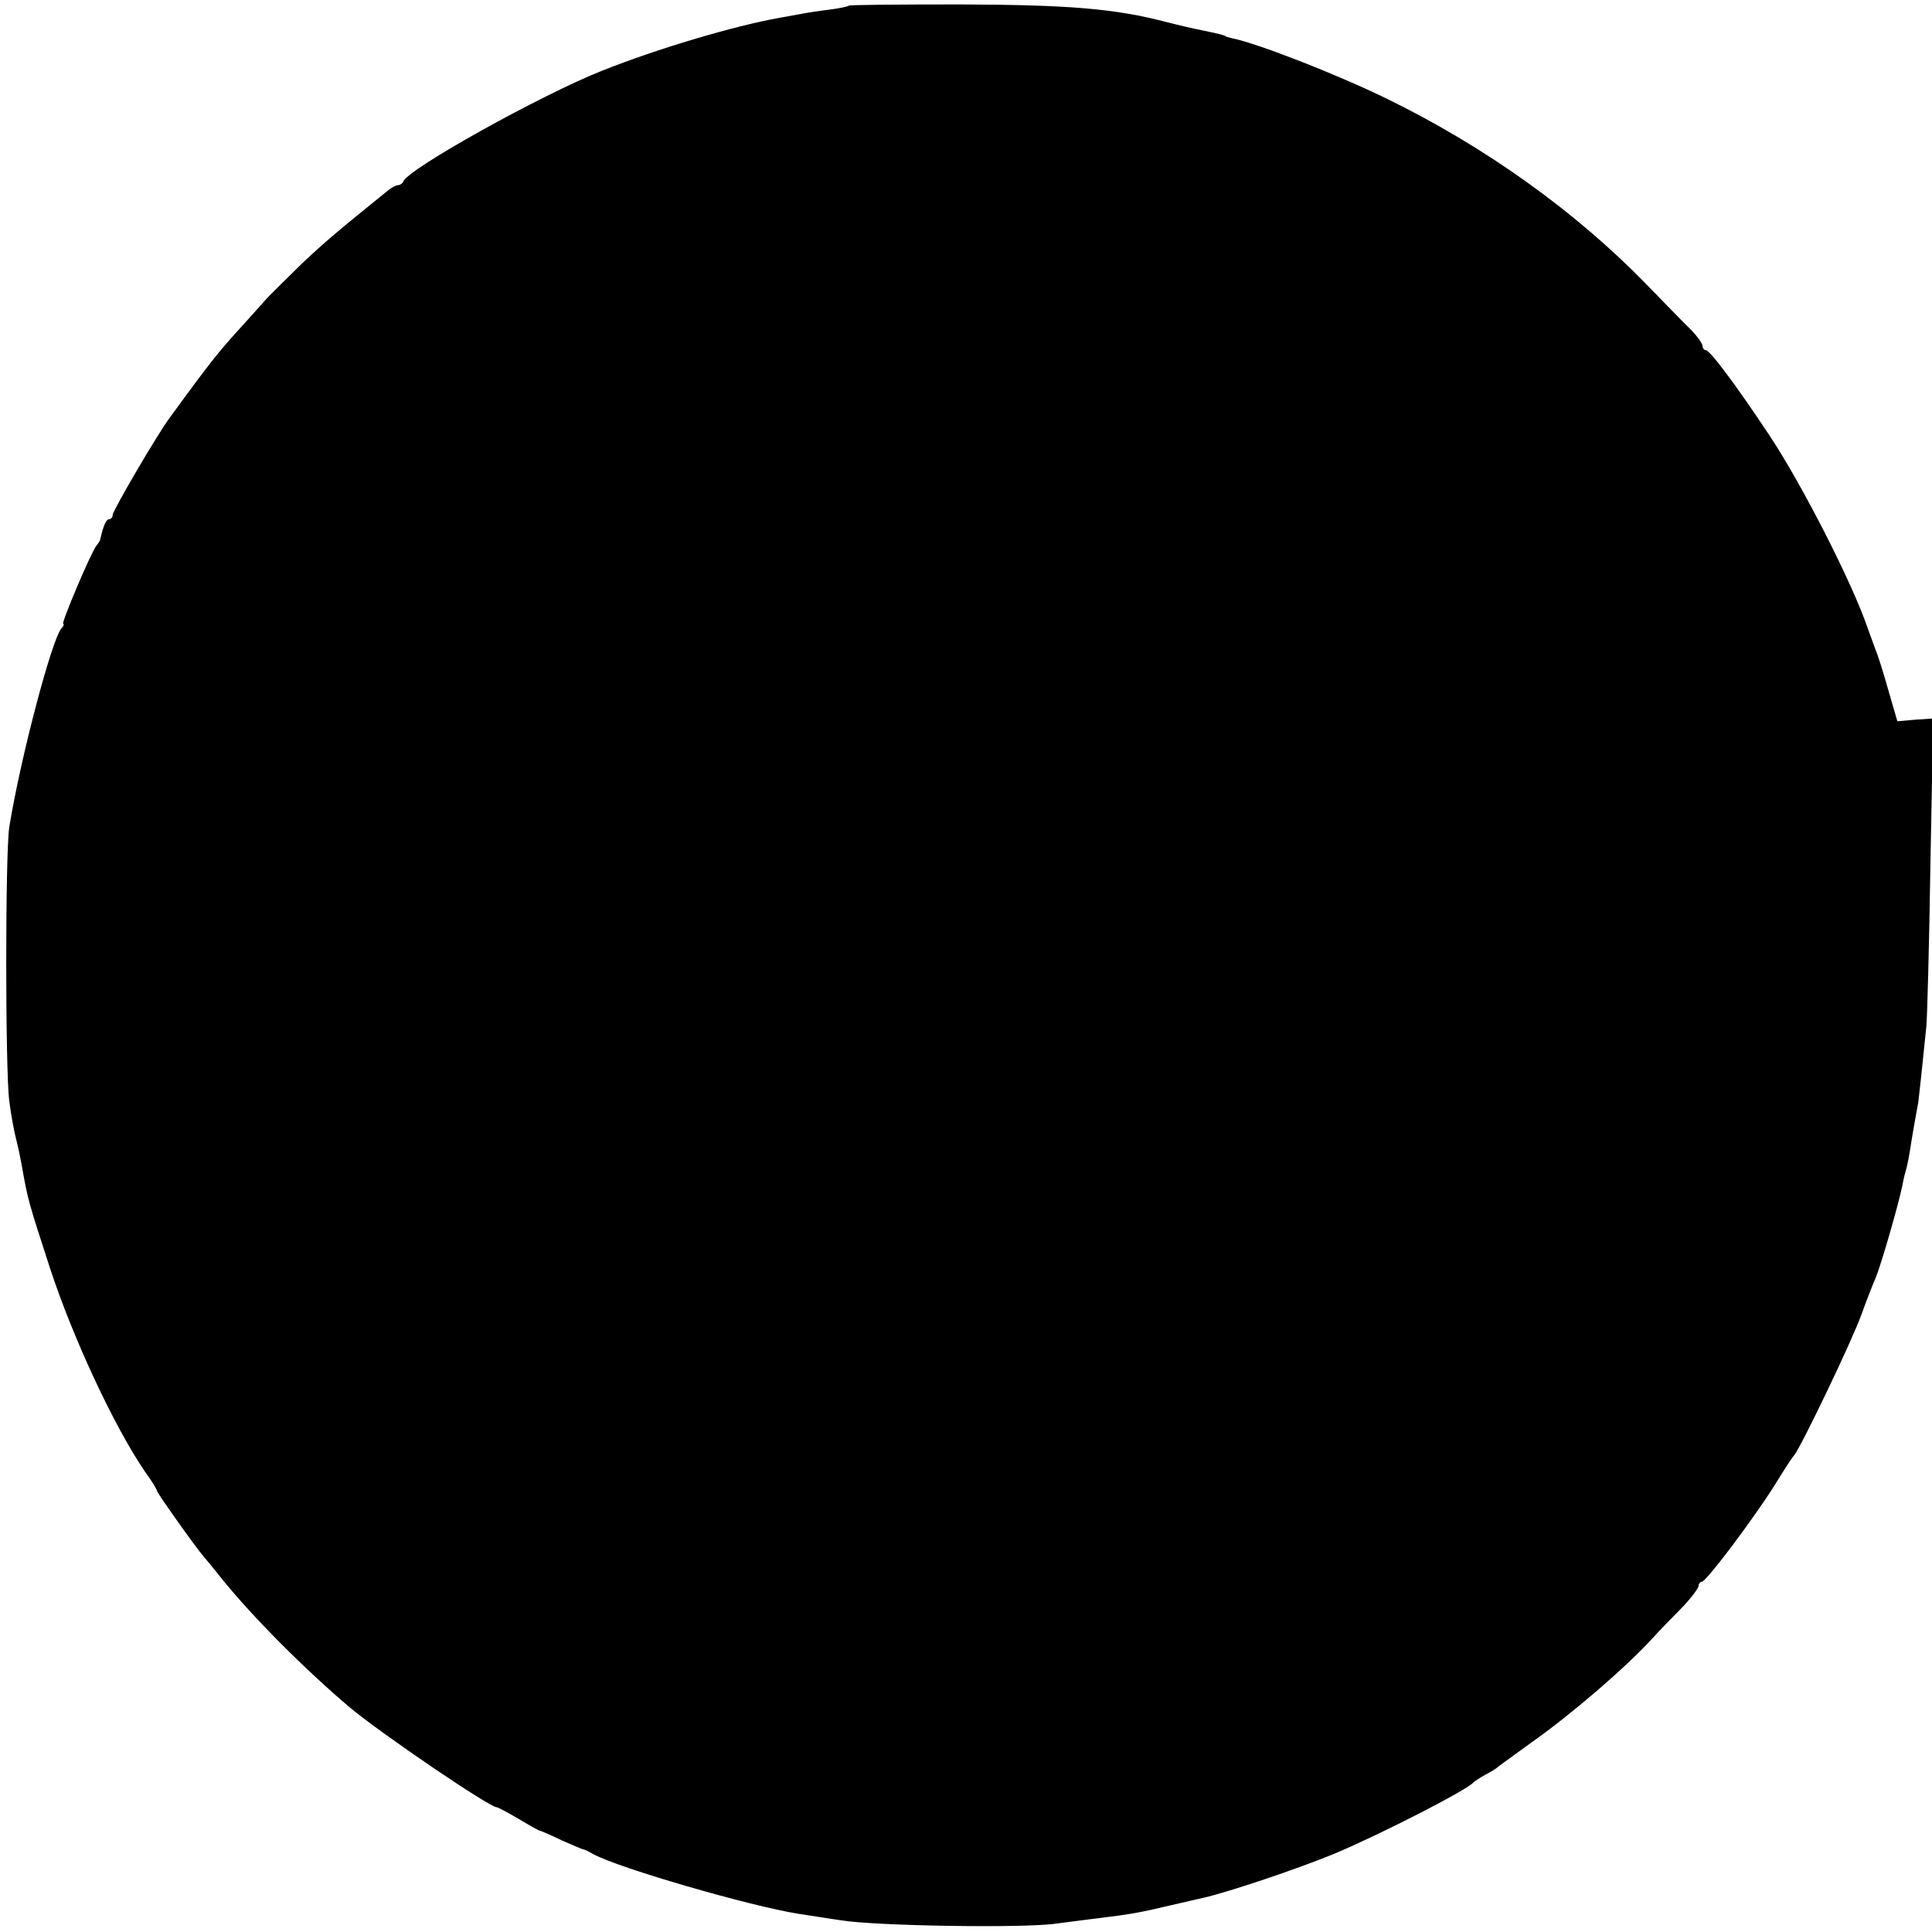
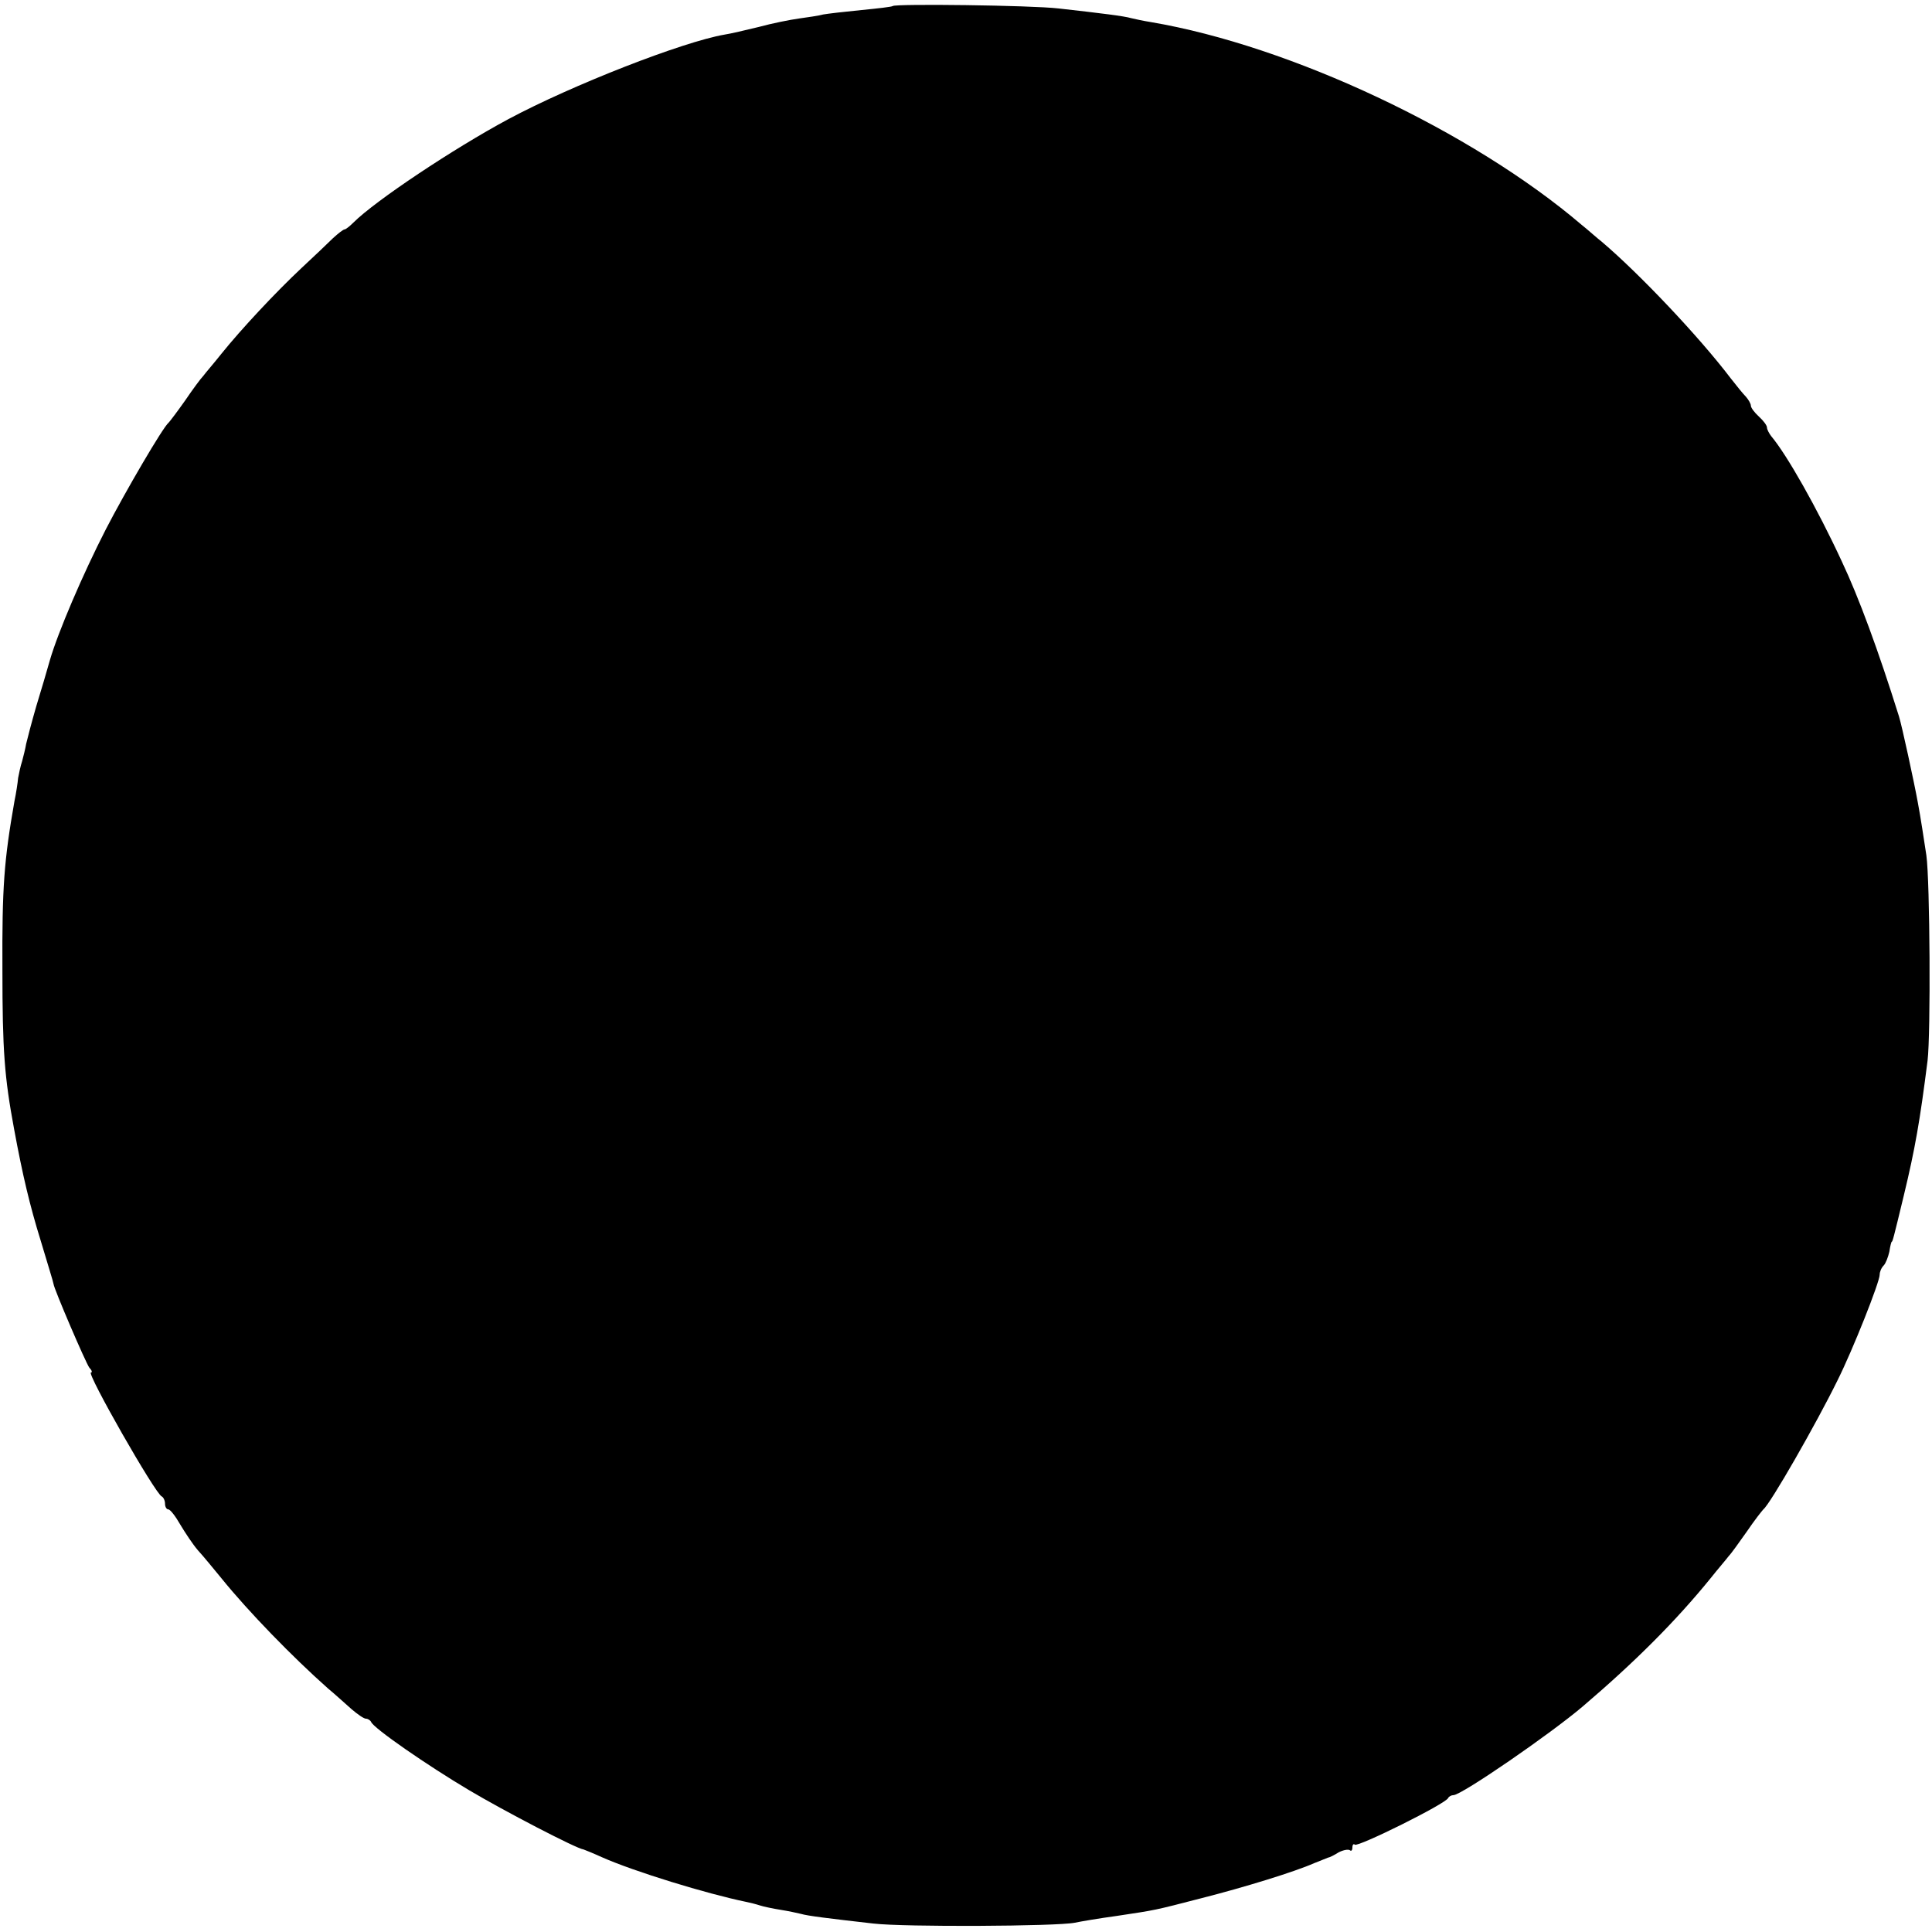
<svg xmlns="http://www.w3.org/2000/svg" version="1.0" width="480pt" height="480pt" viewBox="0 0 480 480" preserveAspectRatio="xMidYMid meet">
  <g transform="translate(0,480) scale(0.1,-0.1)" fill="#000000" stroke="none">
-     <path d="M2109 4786 c-2 -2 -24 -7 -49 -10 -25 -3 -57 -8 -72 -11 -16 -3 -38 -7 -50 -9 -113 -20 -305 -77 -443 -132 -151 -60 -482 -244 -493 -275 -2 -5 -8 -9 -13 -9 -5 0 -17 -6 -26 -14 -119 -96 -157 -128 -212 -180 -35 -34 -73 -72 -85 -84 -12 -13 -39 -44 -61 -68 -61 -67 -77 -86 -182 -230 -31 -41 -143 -233 -143 -243 0 -6 -4 -11 -9 -11 -7 0 -14 -15 -22 -50 0 -3 -4 -9 -9 -15 -13 -15 -89 -195 -83 -195 3 0 1 -6 -5 -12 -25 -32 -102 -326 -129 -493 -10 -66 -10 -603 0 -680 4 -33 12 -76 17 -95 5 -19 11 -48 14 -65 15 -86 17 -92 70 -255 57 -174 159 -393 236 -506 17 -23 30 -45 30 -48 0 -5 96 -140 115 -162 6 -7 26 -31 45 -55 78 -97 209 -228 319 -321 79 -66 347 -248 365 -248 3 0 27 -13 53 -28 26 -16 50 -29 53 -30 3 0 28 -11 55 -24 28 -12 52 -23 55 -23 3 0 14 -6 25 -12 62 -34 389 -129 510 -148 22 -3 69 -11 105 -16 84 -14 457 -20 535 -8 33 4 83 11 110 14 72 9 97 13 172 31 38 9 75 17 83 19 65 15 234 72 324 109 115 48 331 159 346 177 3 3 16 12 29 19 14 7 30 17 35 22 6 5 43 31 81 59 98 69 234 186 299 257 17 19 50 53 74 77 23 24 42 49 42 55 0 5 4 10 8 10 11 0 128 156 181 240 22 36 44 70 49 75 18 23 144 285 167 350 14 39 30 79 35 90 14 34 56 180 66 228 2 10 5 26 8 35 3 9 8 33 11 52 5 33 14 85 21 122 2 15 8 71 20 188 2 19 7 199 10 400 l7 365 -44 -3 -45 -4 -23 79 c-12 43 -26 87 -31 98 -4 11 -13 36 -20 55 -39 114 -163 356 -243 477 -87 131 -149 213 -159 213 -4 0 -8 5 -8 10 0 6 -12 23 -27 39 -16 15 -66 67 -113 115 -176 181 -401 342 -645 461 -125 61 -323 138 -384 150 -9 2 -16 4 -16 5 0 2 -21 7 -60 15 -16 3 -55 12 -86 20 -130 34 -244 43 -515 44 -149 0 -273 -1 -275 -3z" />
+     <path d="M2218 4785 c-2 -2 -37 -6 -78 -10 -41 -4 -84 -9 -95 -11 -11 -3 -38 -7 -60 -10 -22 -3 -67 -12 -100 -21 -33 -8 -71 -17 -85 -19 -104 -18 -378 -125 -537 -210 -136 -73 -331 -203 -385 -257 -9 -9 -19 -17 -22 -17 -3 0 -16 -10 -29 -22 -13 -13 -48 -46 -78 -74 -64 -60 -150 -152 -199 -213 -19 -24 -40 -48 -45 -55 -6 -6 -26 -33 -45 -61 -19 -27 -38 -52 -41 -55 -14 -11 -108 -172 -156 -265 -57 -111 -119 -256 -139 -325 -7 -25 -22 -76 -34 -115 -11 -38 -22 -80 -25 -93 -2 -12 -7 -32 -10 -43 -4 -12 -8 -31 -10 -42 -1 -12 -5 -38 -9 -57 -26 -148 -31 -214 -30 -420 0 -200 5 -266 29 -395 21 -114 39 -190 66 -277 17 -57 32 -105 32 -108 1 -12 80 -196 89 -208 6 -6 8 -12 4 -12 -12 0 160 -302 176 -308 4 -2 8 -10 8 -18 0 -8 4 -14 8 -14 5 0 18 -17 30 -38 12 -20 31 -49 44 -64 13 -14 39 -46 58 -69 67 -83 177 -196 265 -274 17 -14 42 -37 58 -51 15 -13 31 -24 36 -24 5 0 11 -4 13 -8 5 -15 141 -109 244 -170 84 -50 266 -145 284 -147 3 -1 23 -9 45 -19 81 -36 261 -91 358 -111 10 -2 26 -6 35 -9 9 -3 33 -8 52 -11 19 -3 42 -8 50 -10 17 -5 66 -11 180 -24 77 -9 455 -7 500 2 14 3 61 11 105 17 99 15 90 13 210 44 106 27 230 65 280 87 17 7 32 13 35 14 3 0 15 6 26 13 12 6 24 8 28 5 3 -3 6 0 6 7 0 7 3 10 6 7 7 -7 227 102 232 116 2 4 8 7 13 7 20 0 241 152 322 221 129 110 231 212 317 318 19 24 40 48 45 55 6 6 26 34 45 61 19 28 38 52 41 55 17 13 132 214 184 320 39 78 105 245 105 263 0 7 4 17 10 23 5 5 11 21 14 34 2 14 5 25 6 25 2 0 4 7 30 115 28 116 40 185 59 335 8 66 6 446 -3 510 -5 33 -15 99 -21 130 -9 50 -40 193 -47 215 -52 166 -100 296 -142 385 -61 132 -137 266 -176 312 -5 7 -10 16 -10 21 0 5 -9 17 -20 27 -11 10 -20 22 -20 27 0 5 -6 15 -12 22 -7 7 -24 28 -38 46 -79 104 -227 260 -320 339 -14 11 -36 31 -50 42 -273 233 -723 445 -1070 504 -19 3 -42 8 -50 10 -17 5 -73 12 -180 24 -69 8 -405 12 -412 6z" />
  </g>
</svg>
